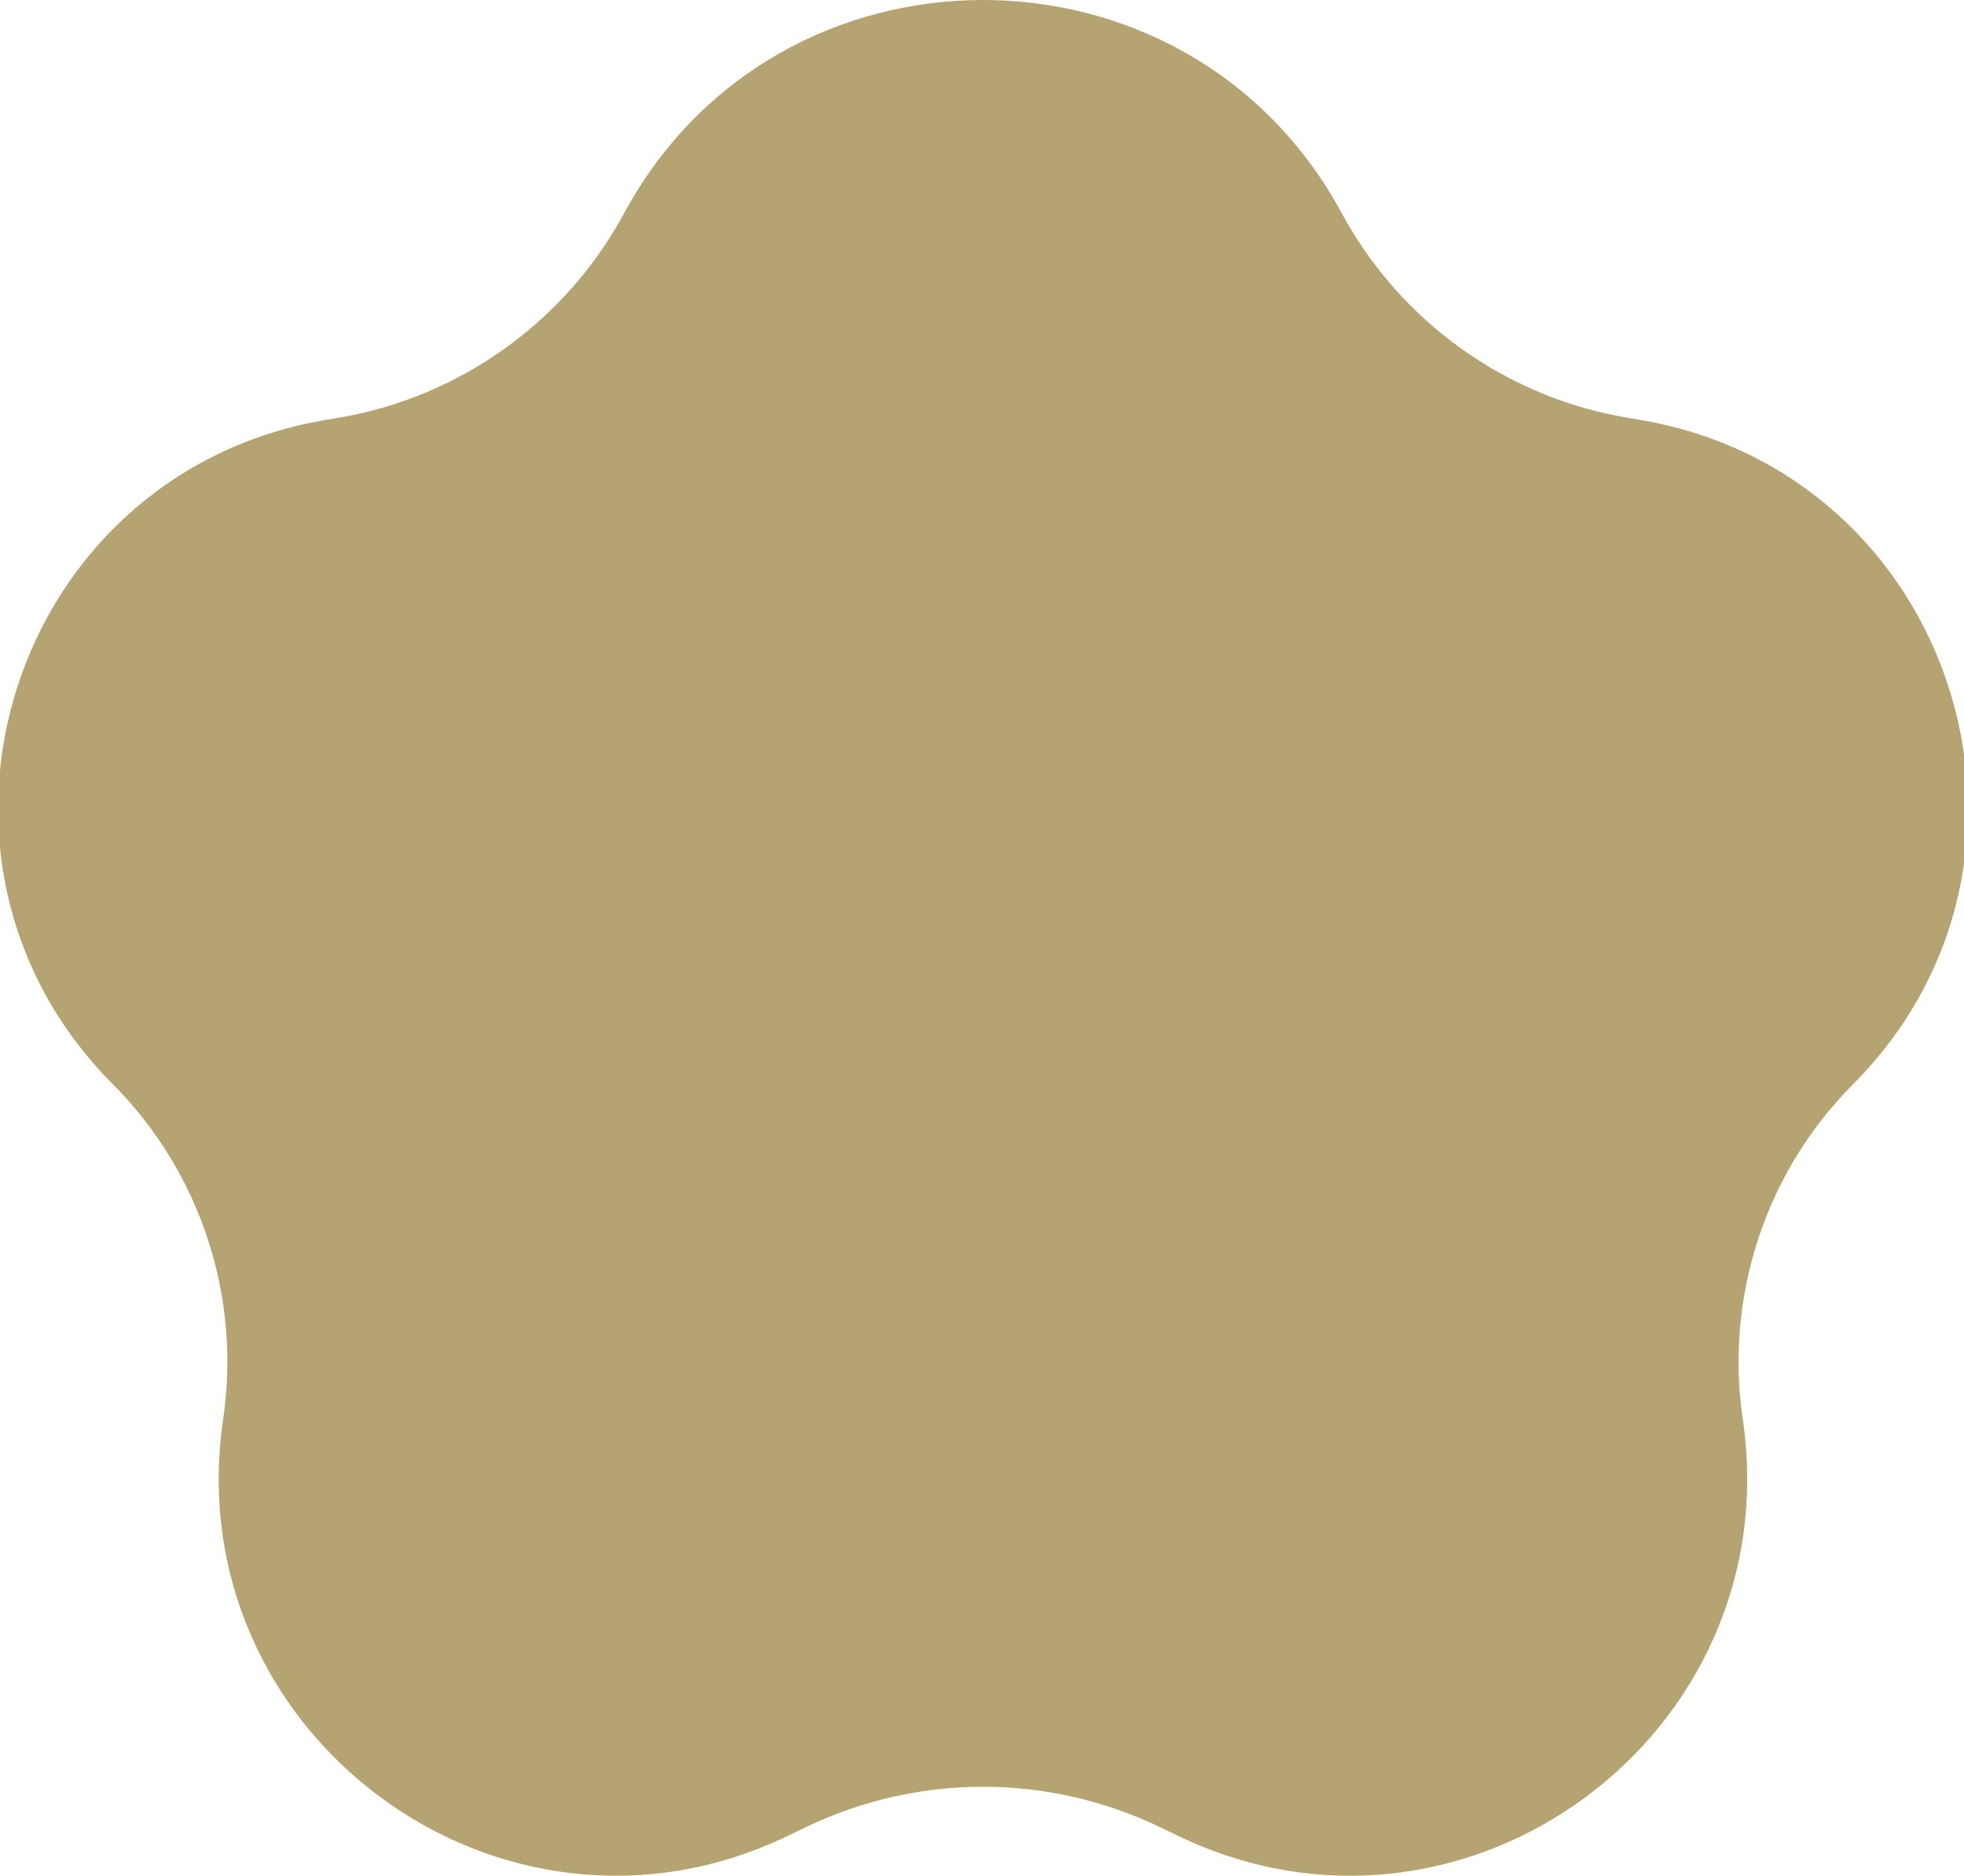
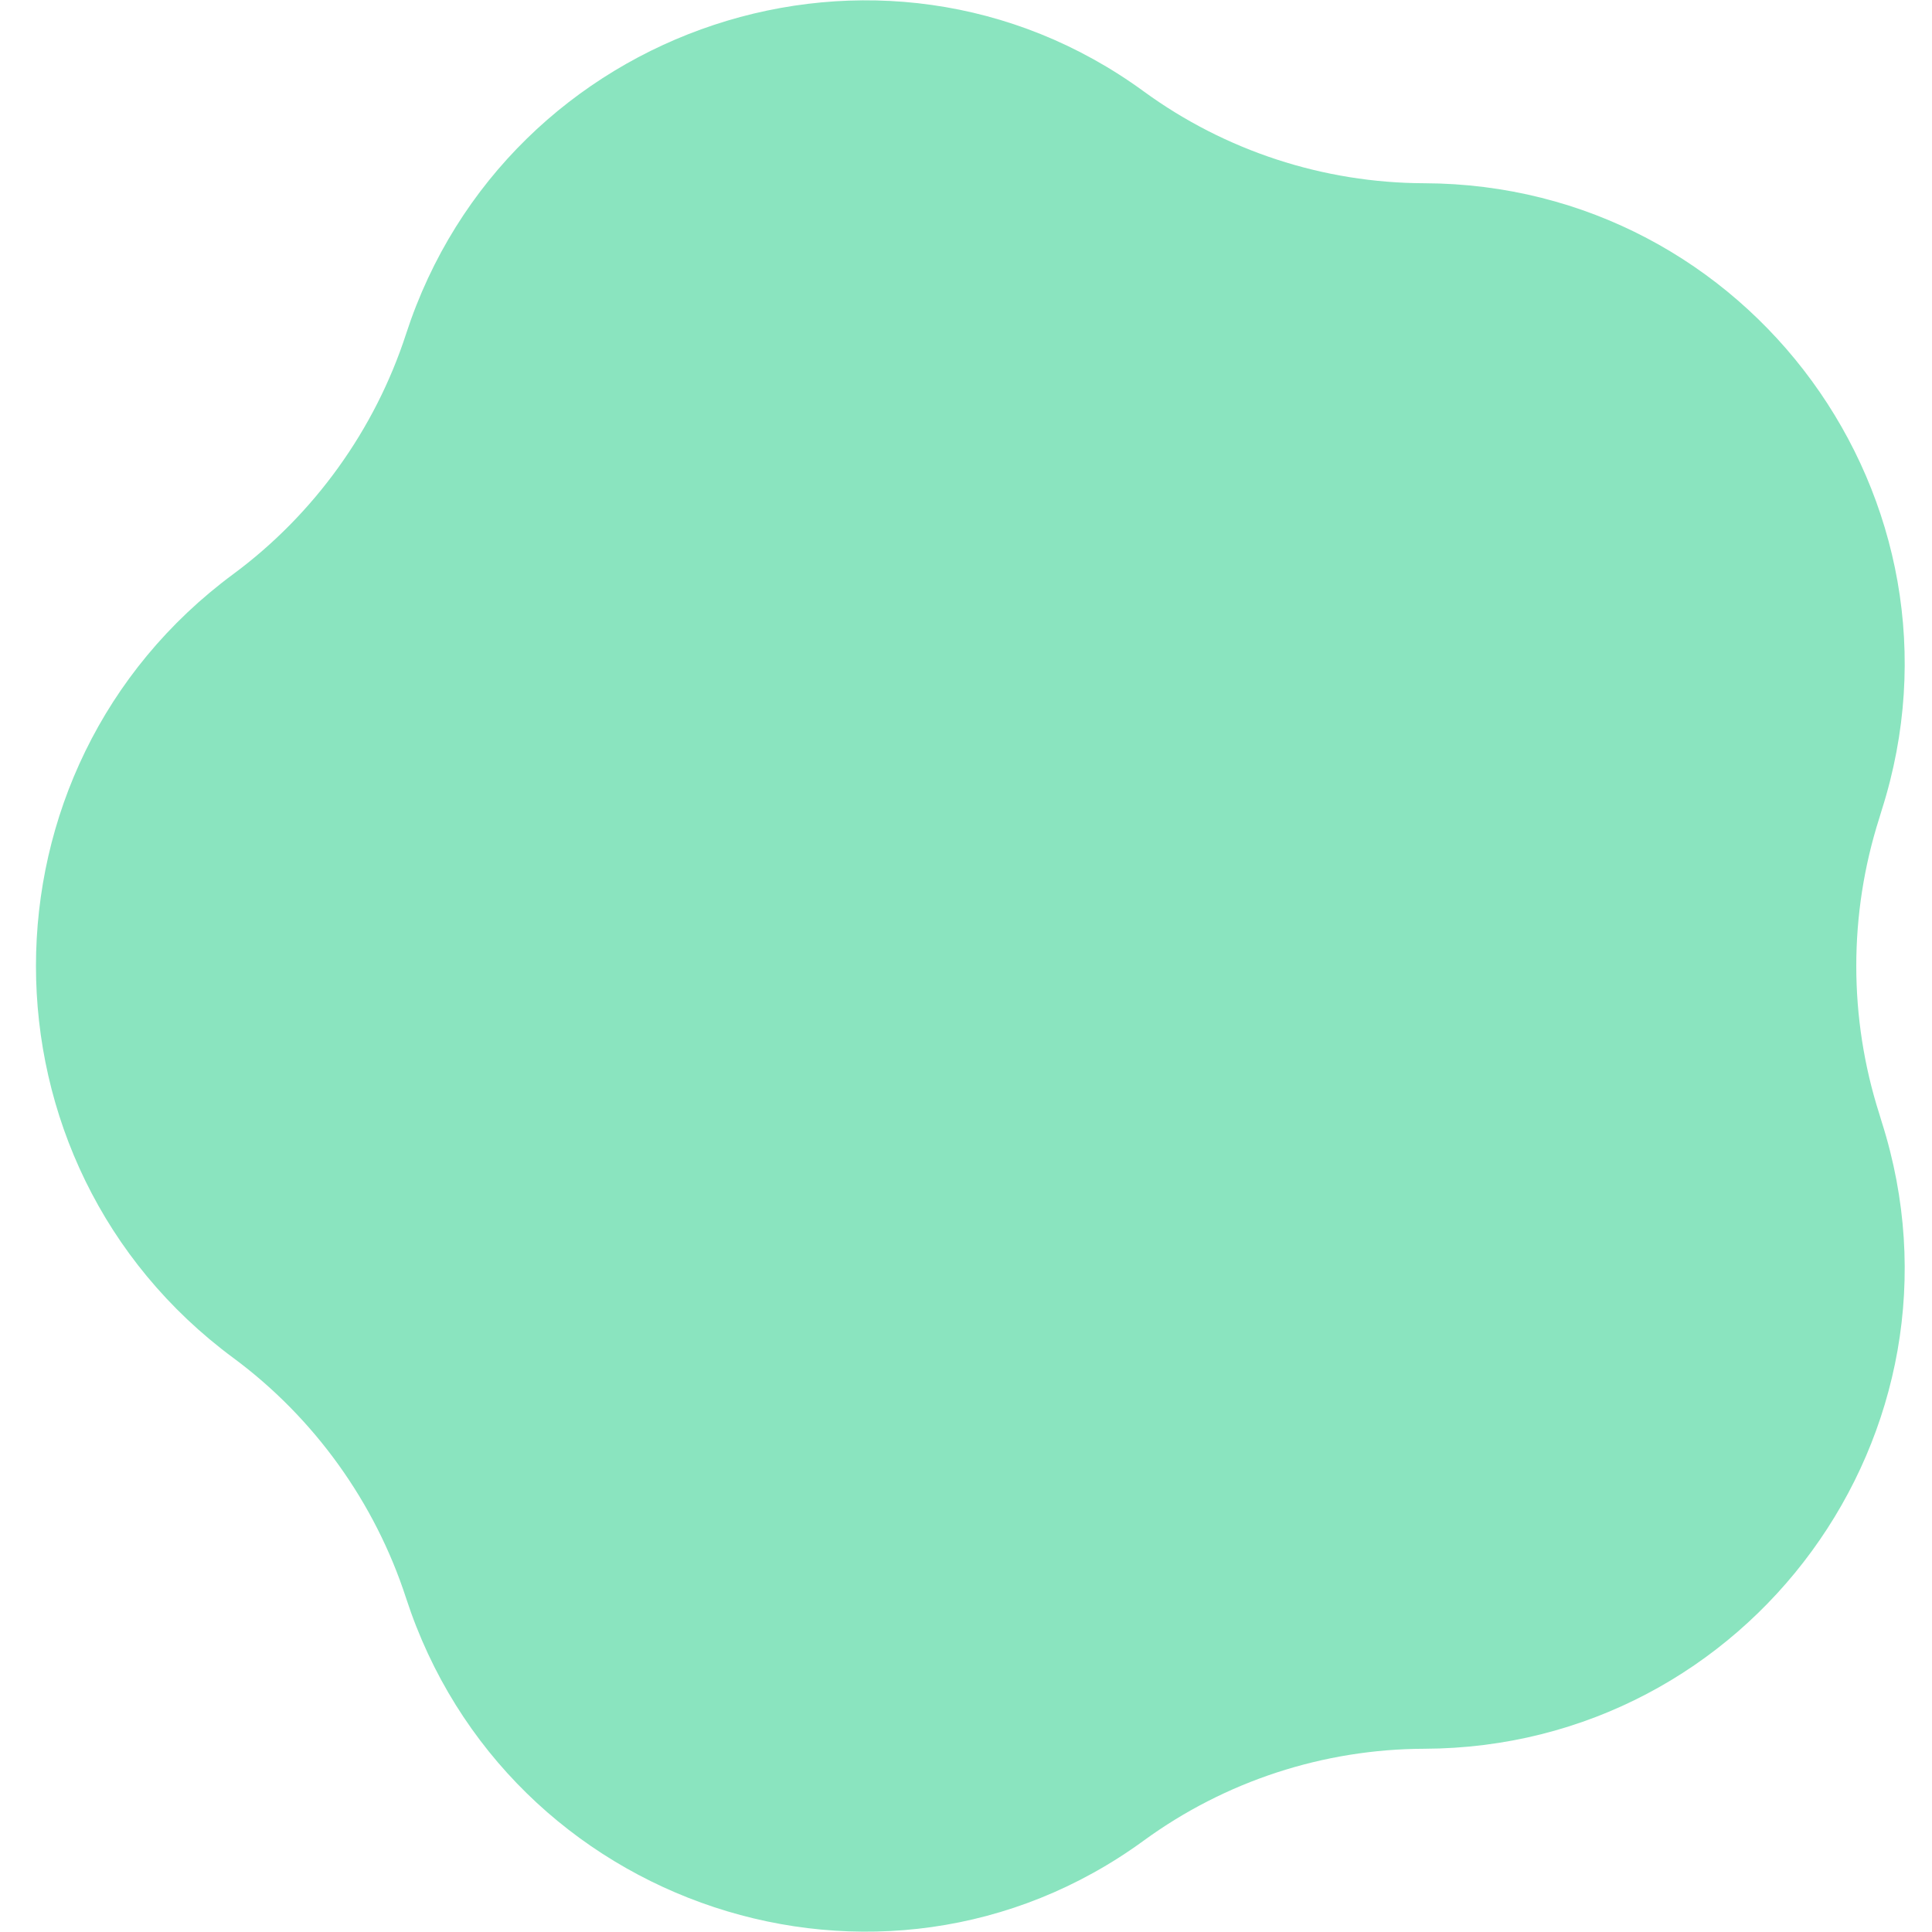
- <svg xmlns="http://www.w3.org/2000/svg" width="1024" height="978" viewBox="0 0 1024 978" fill="none">
-   <path d="M325.455 111.106C405.546 -37.035 619.454 -37.035 699.545 111.106C730.059 167.547 785.052 207.094 848.332 217.779L855.055 218.914C1018.95 246.589 1083.39 447.593 966.113 565.351C920.508 611.144 899.227 675.979 908.648 739.908C932.812 903.883 764.008 1029.05 614.54 957.326L604.575 952.544C546.371 924.615 478.629 924.615 420.425 952.544L410.46 957.326C260.992 1029.05 92.188 903.883 116.352 739.908C125.773 675.979 104.492 611.144 58.887 565.351C-58.389 447.593 6.048 246.589 169.945 218.914L176.668 217.779C239.948 207.094 294.941 167.547 325.455 111.106Z" fill="#B5A371" />
+ <svg xmlns="http://www.w3.org/2000/svg" width="13" height="13" viewBox="0 0 13 13" fill="none">
+   <path d="M1.571 9.138C-0.201 7.829 -0.201 5.171 1.571 3.862C2.114 3.46 2.523 2.891 2.732 2.248C3.408 0.167 5.928 -0.675 7.696 0.615C8.244 1.015 8.905 1.231 9.584 1.233C11.77 1.24 13.325 3.367 12.662 5.45L12.645 5.506C12.439 6.153 12.439 6.847 12.645 7.494L12.662 7.55C13.325 9.633 11.77 11.76 9.584 11.767C8.905 11.769 8.244 11.985 7.696 12.385C5.928 13.675 3.408 12.833 2.732 10.752C2.523 10.109 2.114 9.54 1.571 9.138Z" fill="#8AE4BF" />
</svg>
